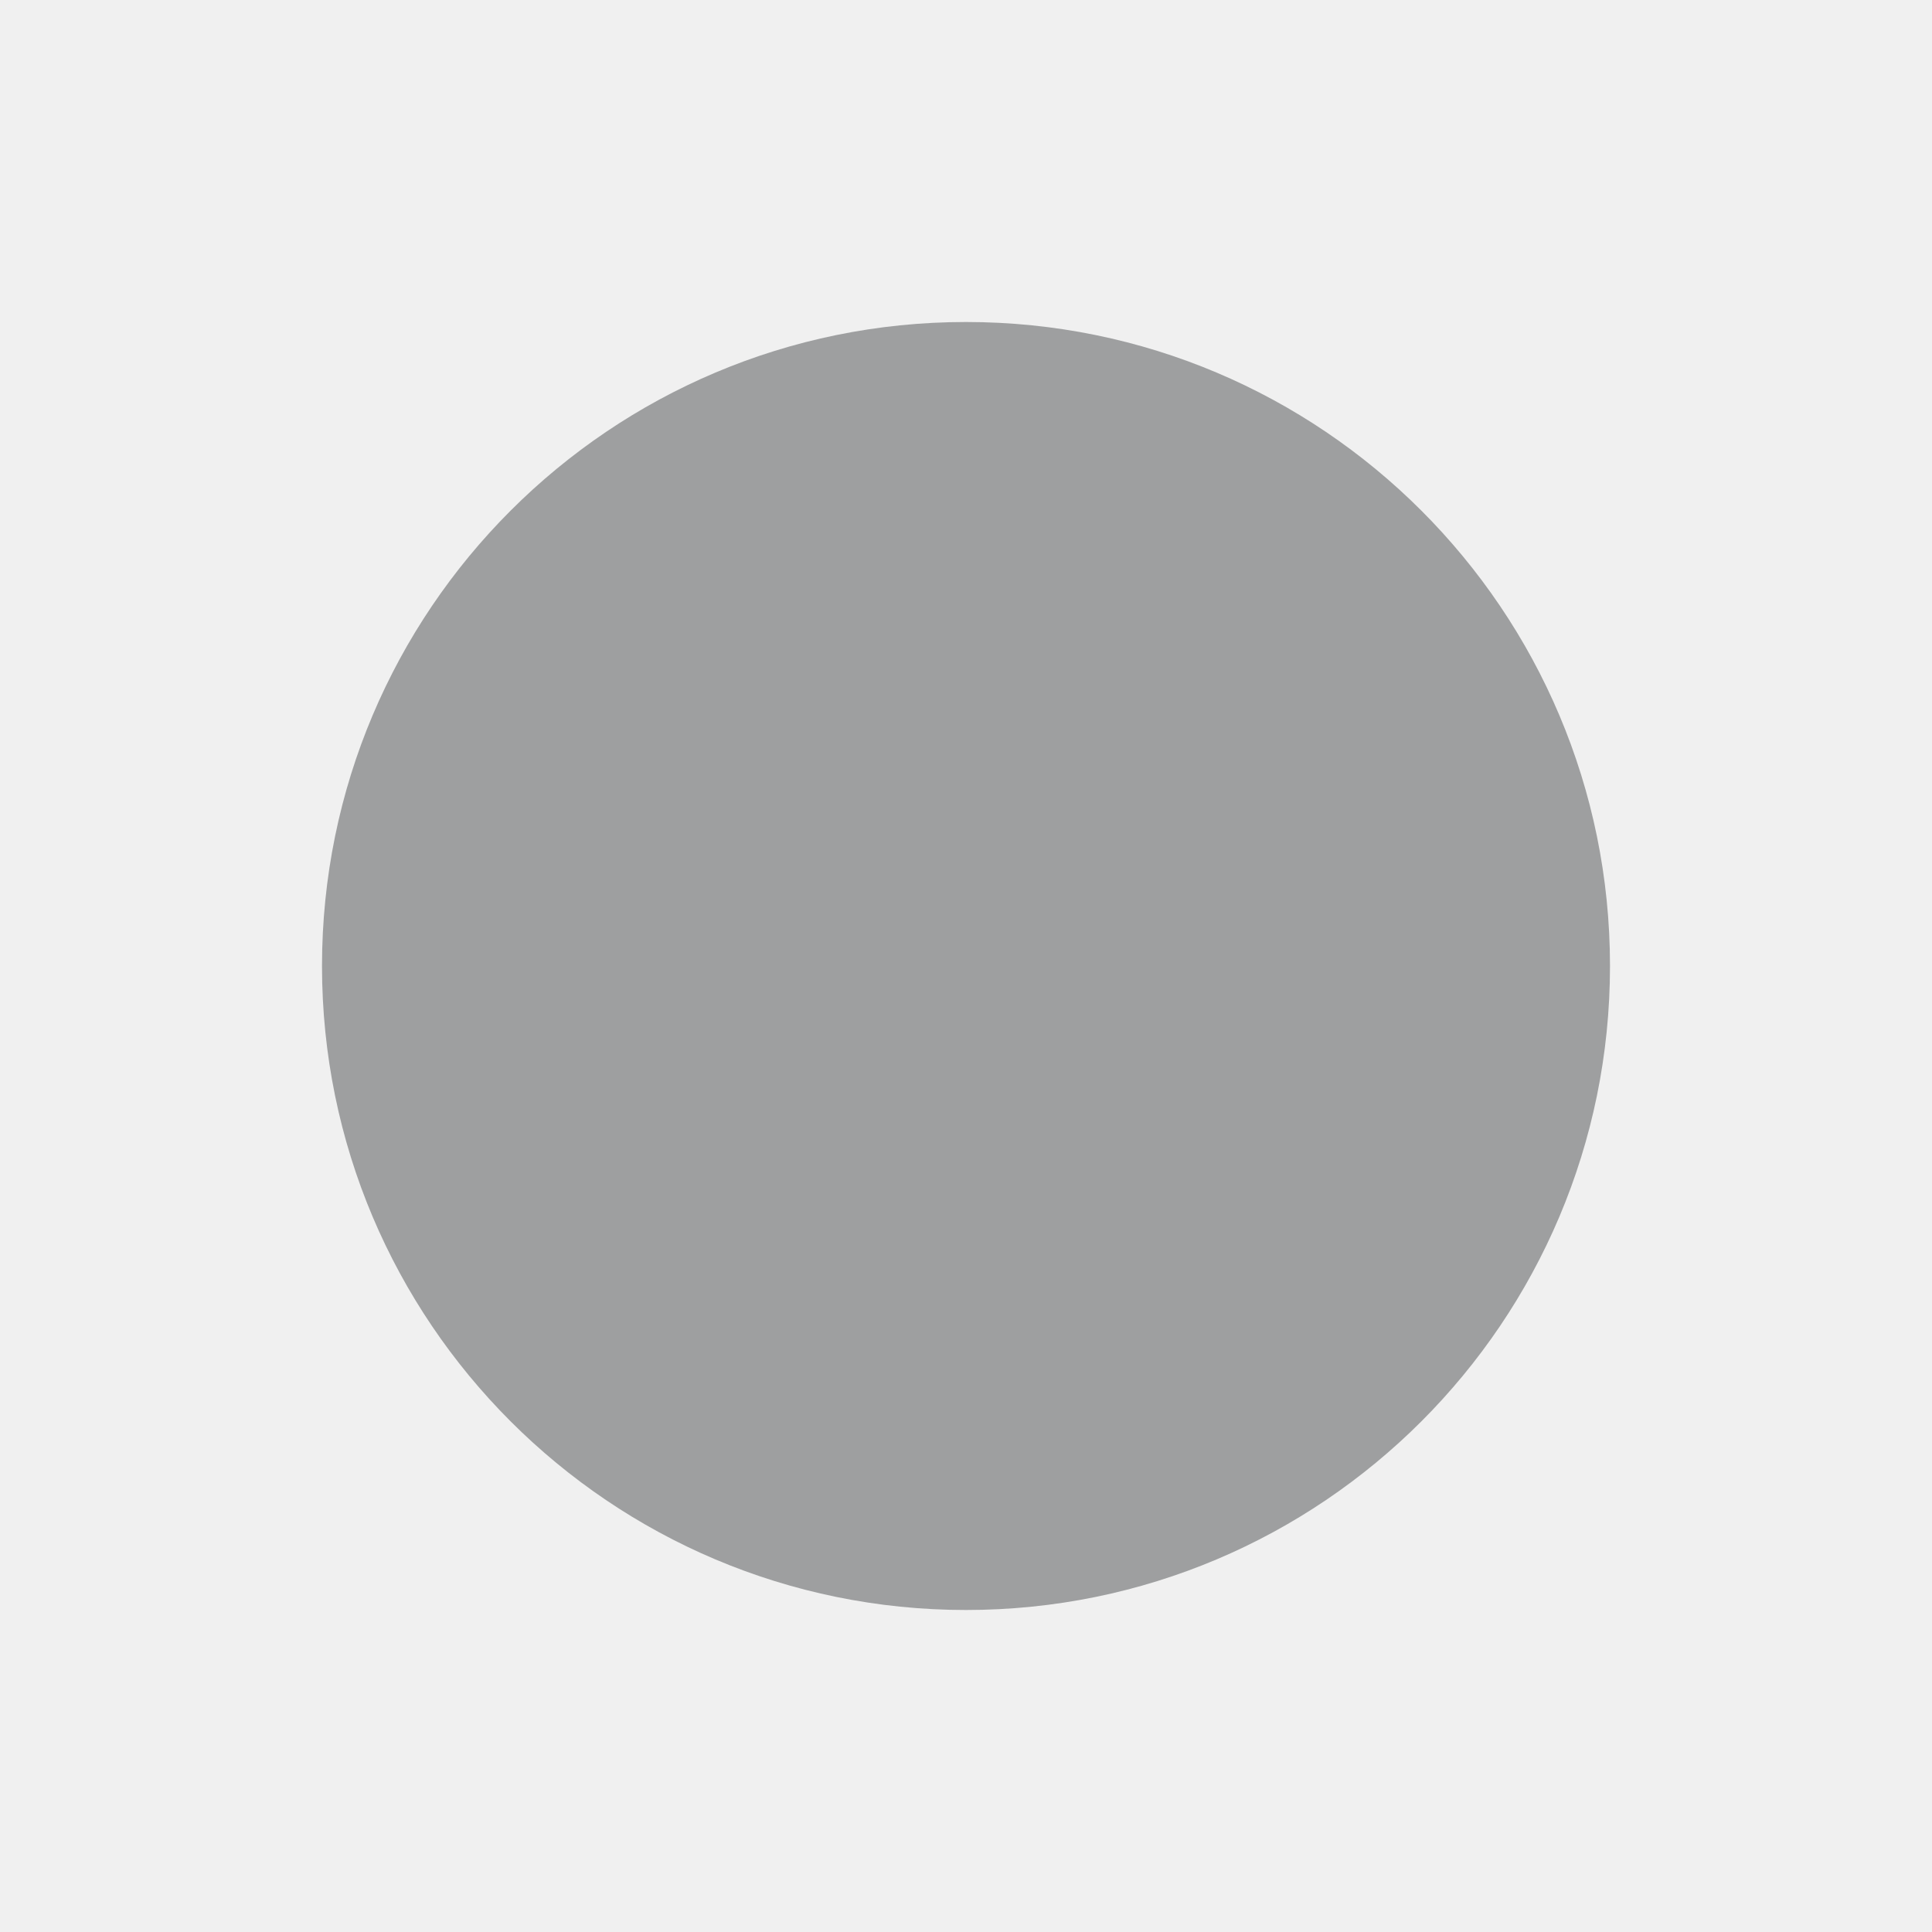
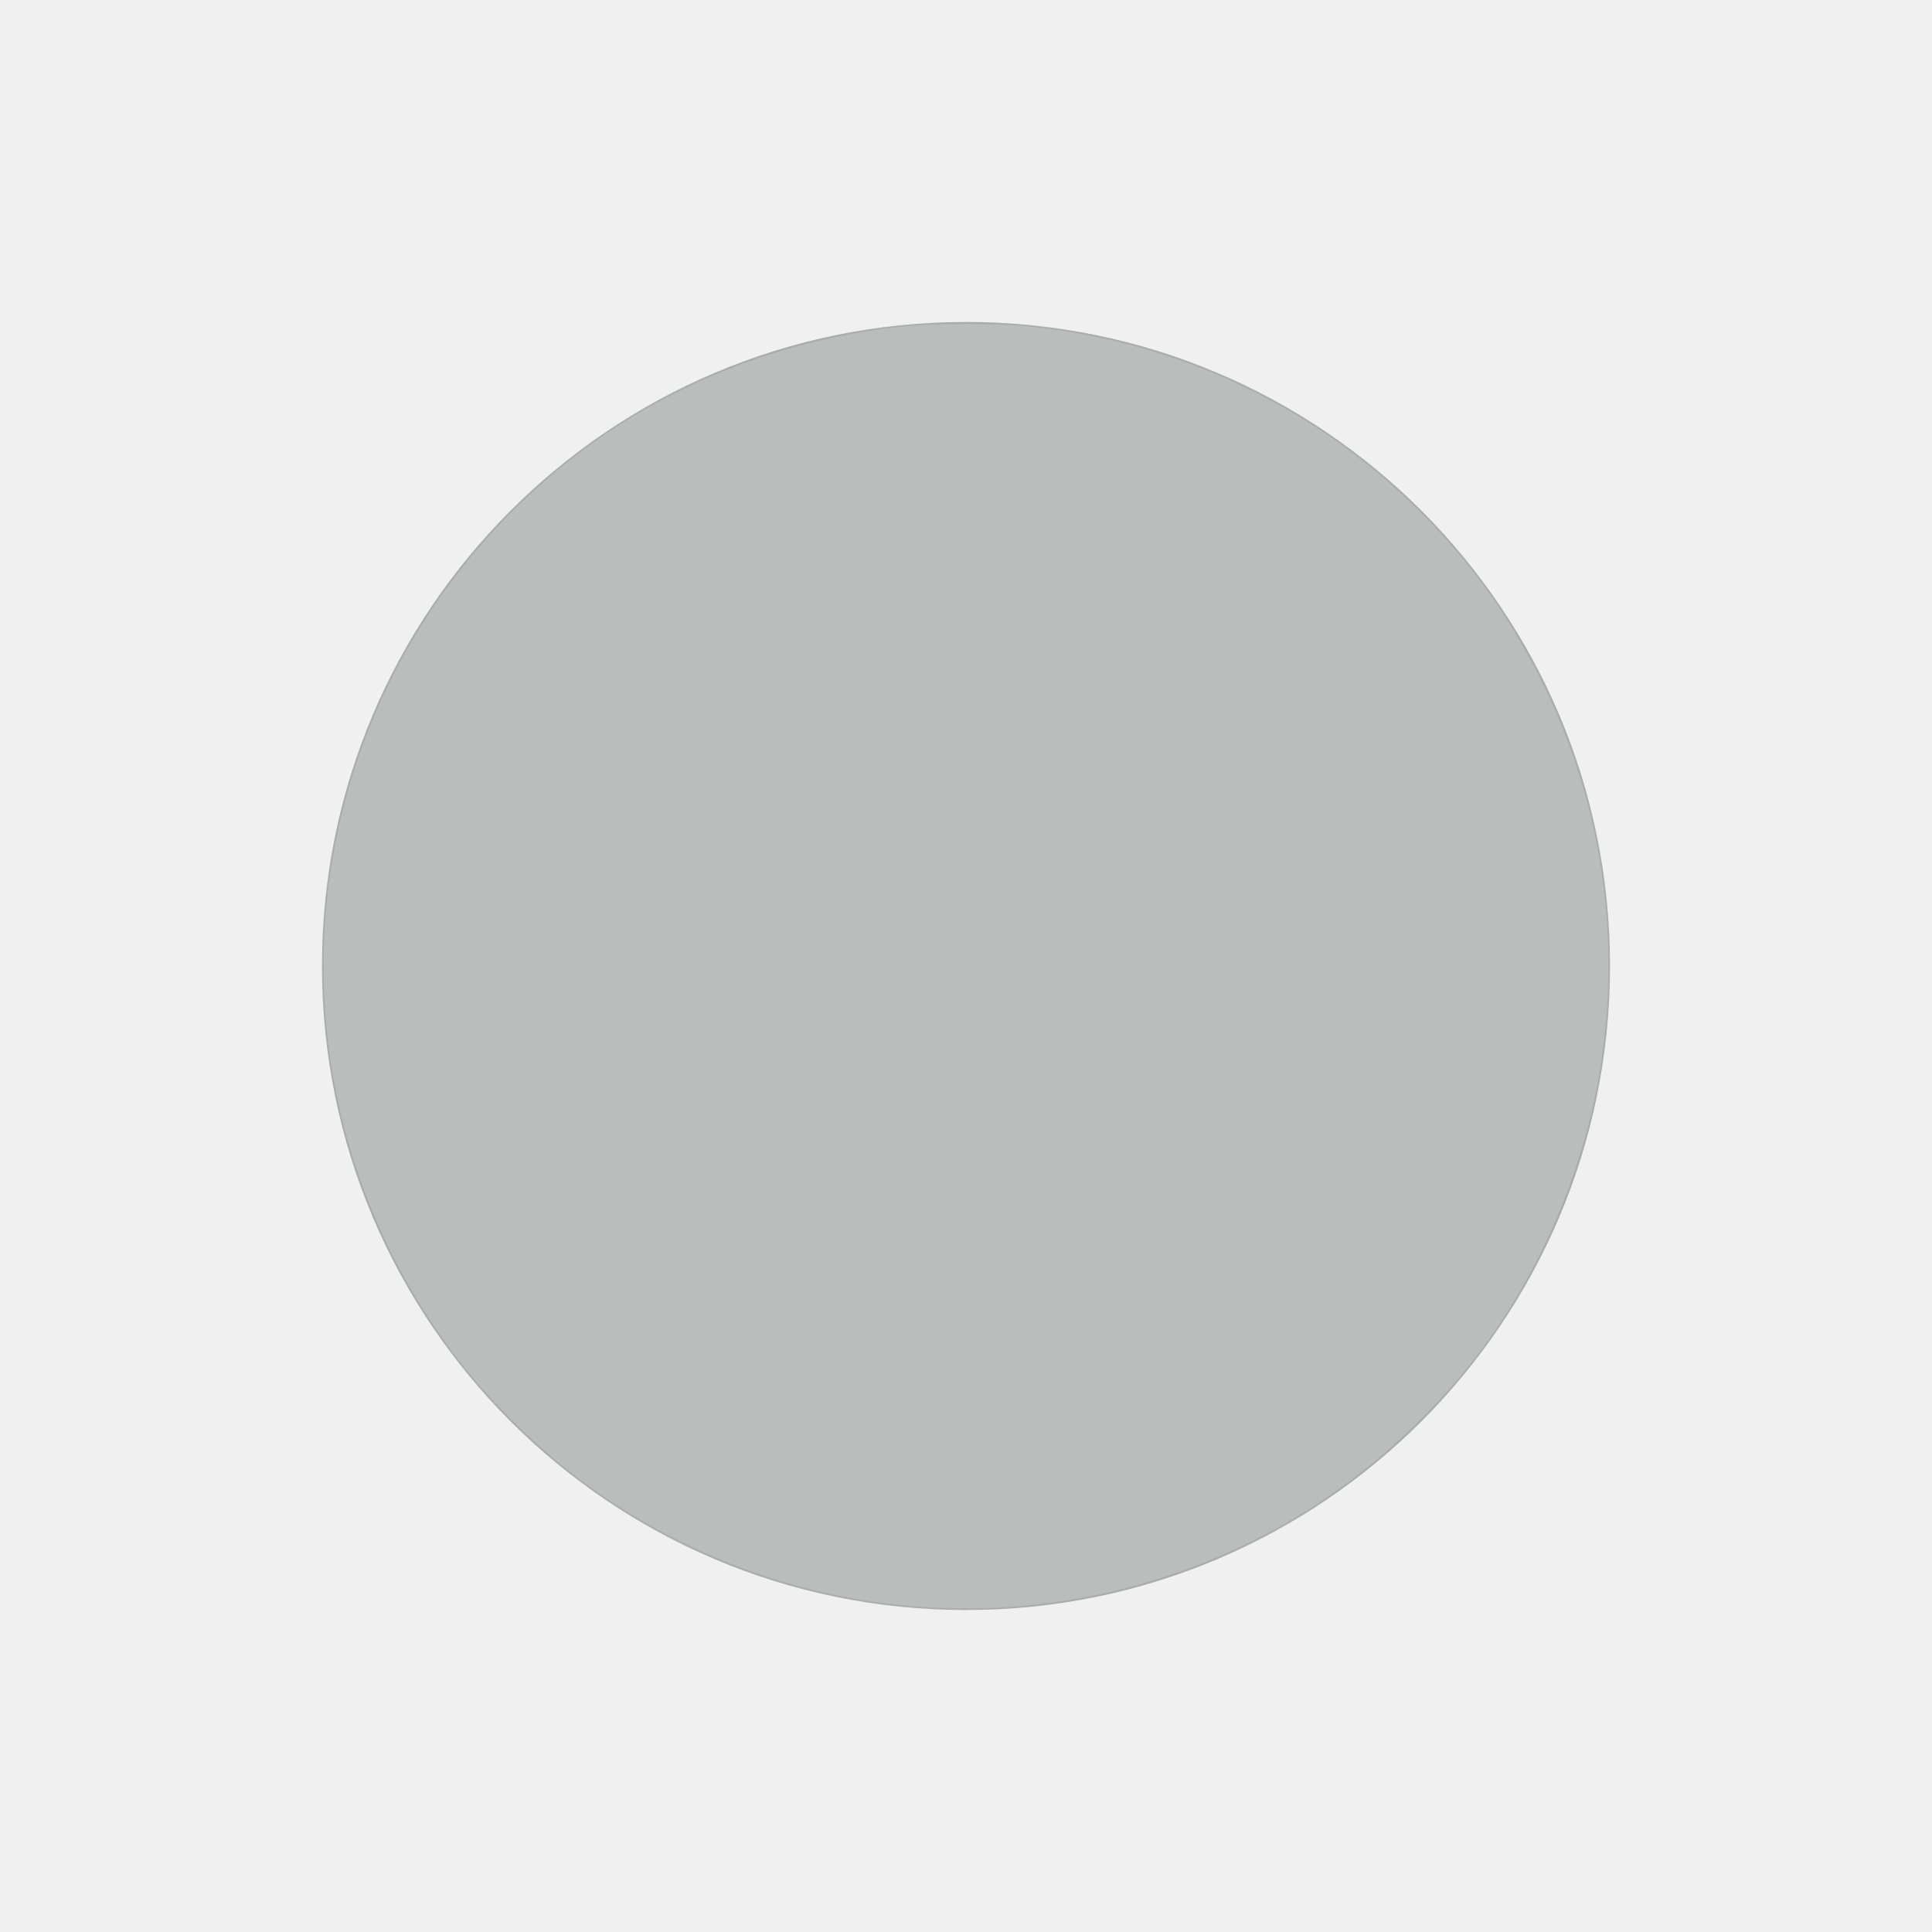
- <svg xmlns="http://www.w3.org/2000/svg" width="24" height="24" viewBox="0 0 24 24">
+ <svg xmlns="http://www.w3.org/2000/svg" width="24" height="24" viewBox="0 0 24 24" version="1.1" id="svg1">
+   <defs id="defs1" />
  <style type="text/css" id="current-color-scheme">.ColorScheme-Text{color:#232629;}.ColorScheme-ButtonFocus{color:#3daee9;}.ColorScheme-NegativeText { color: #da4453; } </style>
-   <g transform="translate(1,1)">
+   <g transform="translate(1,1)" id="g1">
    <g id="notification-progress-inactive" transform="translate(39 39) translate(-40,-40)">
      <path id="path10" d="m1 1h22v22h-22z" fill="none" />
      <circle id="circle-transparent" cx="12" cy="12" r="8" class="ColorScheme-Text" fill="currentColor" opacity=".4" />
    </g>
  </g>
+   <path style="fill:#ffffff;stroke:#cccccc;stroke-width:0.02;opacity:0.3" d="M 11.495,19.975 C 9.941,19.876 8.429,19.315 7.187,18.378 6.623,17.952 6.021,17.35 5.614,16.803 4.1,14.771 3.627,12.188 4.327,9.773 4.744,8.336 5.556,7.048 6.682,6.038 7.919,4.929 9.444,4.253 11.159,4.052 c 0.415,-0.048 1.261,-0.049 1.682,-3.466e-4 1.421,0.163 2.716,0.66 3.841,1.474 0.746,0.54 1.449,1.266 1.94,2.004 1.098,1.65 1.549,3.554 1.302,5.493 -0.161,1.266 -0.661,2.546 -1.405,3.598 -0.631,0.892 -1.528,1.716 -2.466,2.265 -1.379,0.808 -2.976,1.189 -4.559,1.088 z" id="path1" />
</svg>
